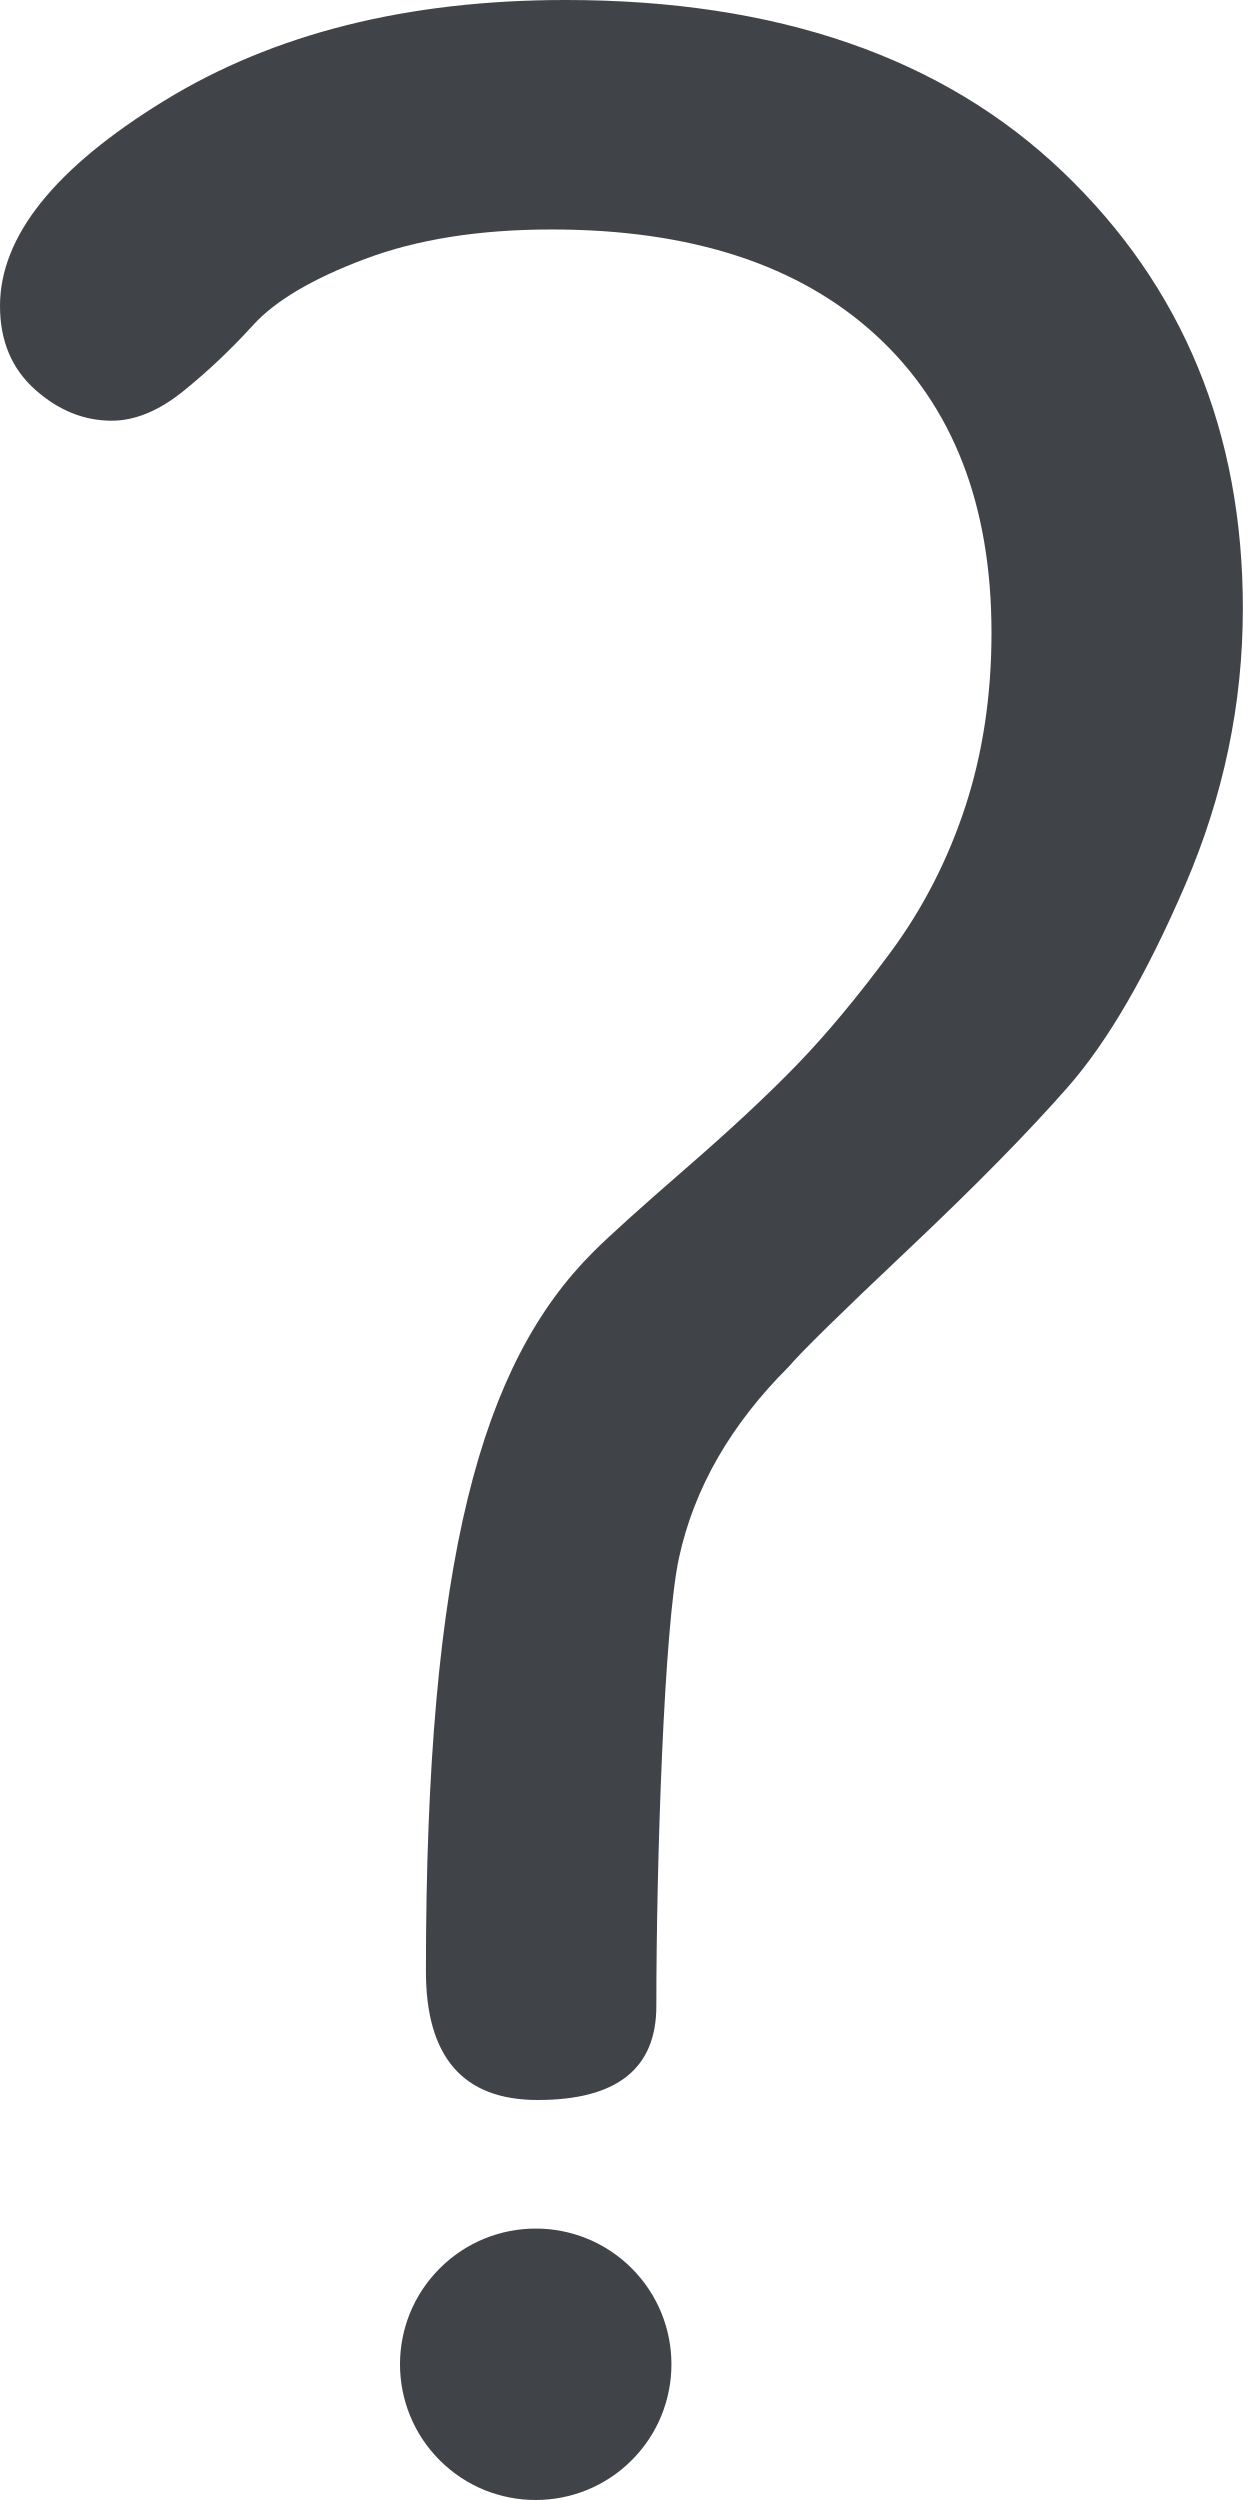
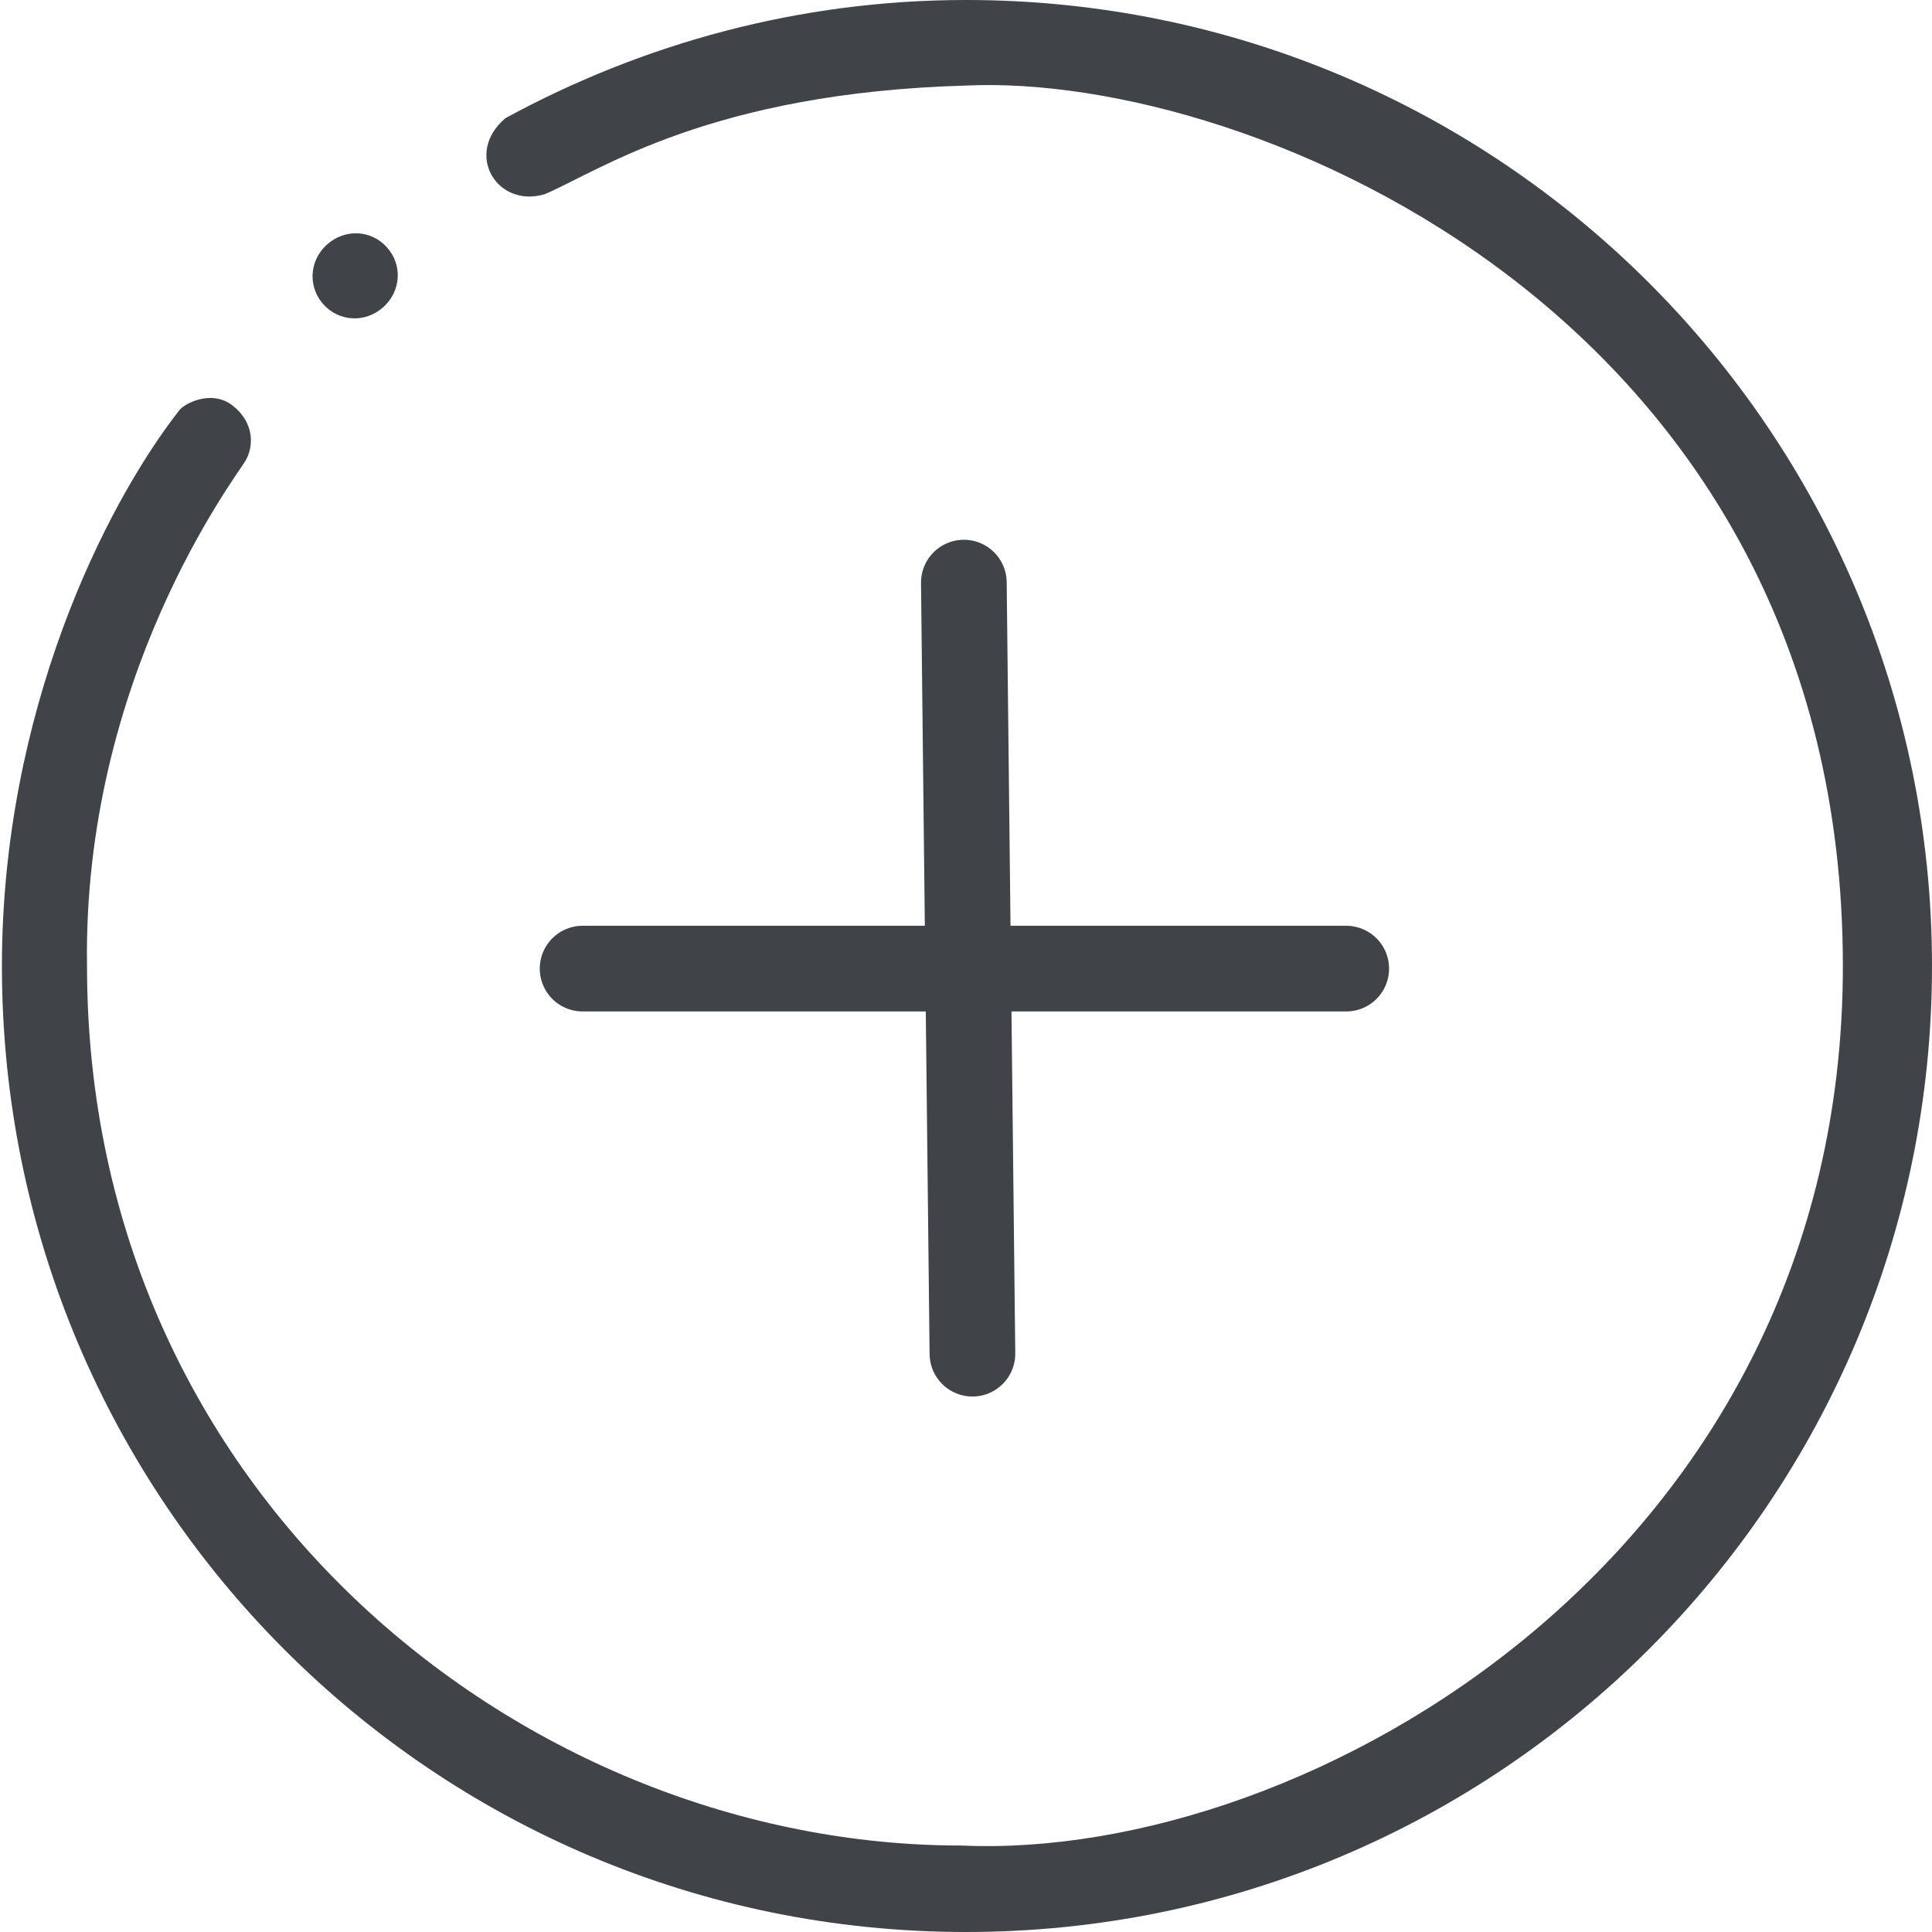
- <svg xmlns="http://www.w3.org/2000/svg" width="251px" height="503px" viewBox="0 0 251 503" version="1.1">
+ <svg xmlns="http://www.w3.org/2000/svg" width="451px" height="451px" viewBox="0 0 451 451" version="1.1">
  <g id="Page-1" stroke="none" stroke-width="1" fill="none" fill-rule="evenodd">
-     <g id="Group-16" fill="#404348" fill-rule="nonzero">
-       <path d="M0,61.561 C0,47.569 11.005,33.812 33.014,20.287 C55.023,6.762 81.949,0 113.793,0 C156.407,0 189.771,11.542 213.888,34.628 C238.005,57.713 250.063,86.977 250.063,122.422 C250.063,141.543 246.2,160.081 238.473,178.036 C230.746,195.991 222.903,209.516 214.942,218.61 C206.981,227.704 196.21,238.664 182.63,251.489 C169.05,264.314 161.089,272.126 158.748,274.924 C147.041,286.583 139.665,299.408 136.621,313.399 C133.578,327.39 132.056,375.184 132.056,403.632 C132.056,416.224 124.095,422.52 108.173,422.52 C93.188,422.52 85.696,413.892 85.696,396.637 C85.696,313.399 96.934,274.224 119.412,251.839 C122.69,248.574 128.895,242.978 138.026,235.049 C147.158,227.121 154.65,220.126 160.504,214.063 C166.357,208 172.562,200.538 179.118,191.677 C185.674,182.816 190.708,173.023 194.22,162.296 C197.732,151.57 199.488,139.91 199.488,127.318 C199.488,101.668 191.762,81.731 176.308,67.507 C160.855,53.282 139.08,46.17 110.983,46.17 C96.466,46.17 83.94,48.152 73.403,52.117 C62.867,56.081 55.374,60.511 50.926,65.408 C46.477,70.305 41.794,74.735 36.877,78.7 C31.96,82.664 27.16,84.646 22.478,84.646 C16.858,84.646 11.707,82.547 7.024,78.35 C2.341,74.152 0,68.556 0,61.561 Z M107.777,503 C114.773,503 121.769,500.333 127.101,495 C137.755,484.345 137.755,467.055 127.101,456.388 C116.437,445.722 99.149,445.722 88.485,456.388 L88.474,456.399 C77.81,467.065 77.821,484.345 88.474,495.011 C93.807,500.344 100.792,503 107.777,503 Z" id="?" />
+     <g id="Group-17">
+       <path d="M89.556,56.964 C85.458,53.297 79.331,53.675 75.602,57.822 C75.586,57.841 75.569,57.86 75.552,57.878 C71.856,62.056 72.18,68.187 76.292,71.839 C78.176,73.512 80.482,74.334 82.785,74.334 C85.51,74.334 88.232,73.182 90.243,70.927 C93.954,66.764 93.653,60.631 89.556,56.964 Z" id="Path" fill="#404348" fill-rule="nonzero" transform="translate(82.91, 64.3891) scale(-1, 1) rotate(-90) translate(-82.91, -64.3891) " />
+       <path d="M225.706,450.776 C284.824,450.776 333.112,426.873 355.543,409.293 C357.001,408.15 360.429,401.801 356.502,396.854 C352.576,391.907 347.182,391.907 343.681,393.902 C339.681,396.301 292.962,431.919 225.706,430.912 C101.606,430.912 20.41,328.005 20.41,226.875 C16.745,145.597 88.399,21.03 225.706,21.03 C376.886,21.03 434.371,159.134 431.251,225.724 C429.581,285.155 411.47,311.08 405.906,324.01 C402.505,335.266 415.416,343.002 423.659,333.21 C441.044,301.239 451.224,264.677 451.224,225.724 C451.224,101.184 350.264,0.224 225.724,0.224 C101.184,0.224 0.224,101.184 0.224,225.724 C0.224,350.264 101.166,450.776 225.706,450.776 Z" id="Oval" fill="#404348" transform="translate(225.724, 225.5) scale(-1, 1) rotate(-90) translate(-225.724, -225.5) " />
+       <path d="M225,136 L227,316" id="Line-9" stroke="#404348" stroke-width="20" stroke-linecap="round" />
+       <path d="M223.574,136.994 L226.686,315.227" id="Line-9" stroke="#404348" stroke-width="20" stroke-linecap="round" transform="translate(225.13, 226.1106) rotate(91) translate(-225.13, -226.1106) " />
    </g>
  </g>
</svg>
